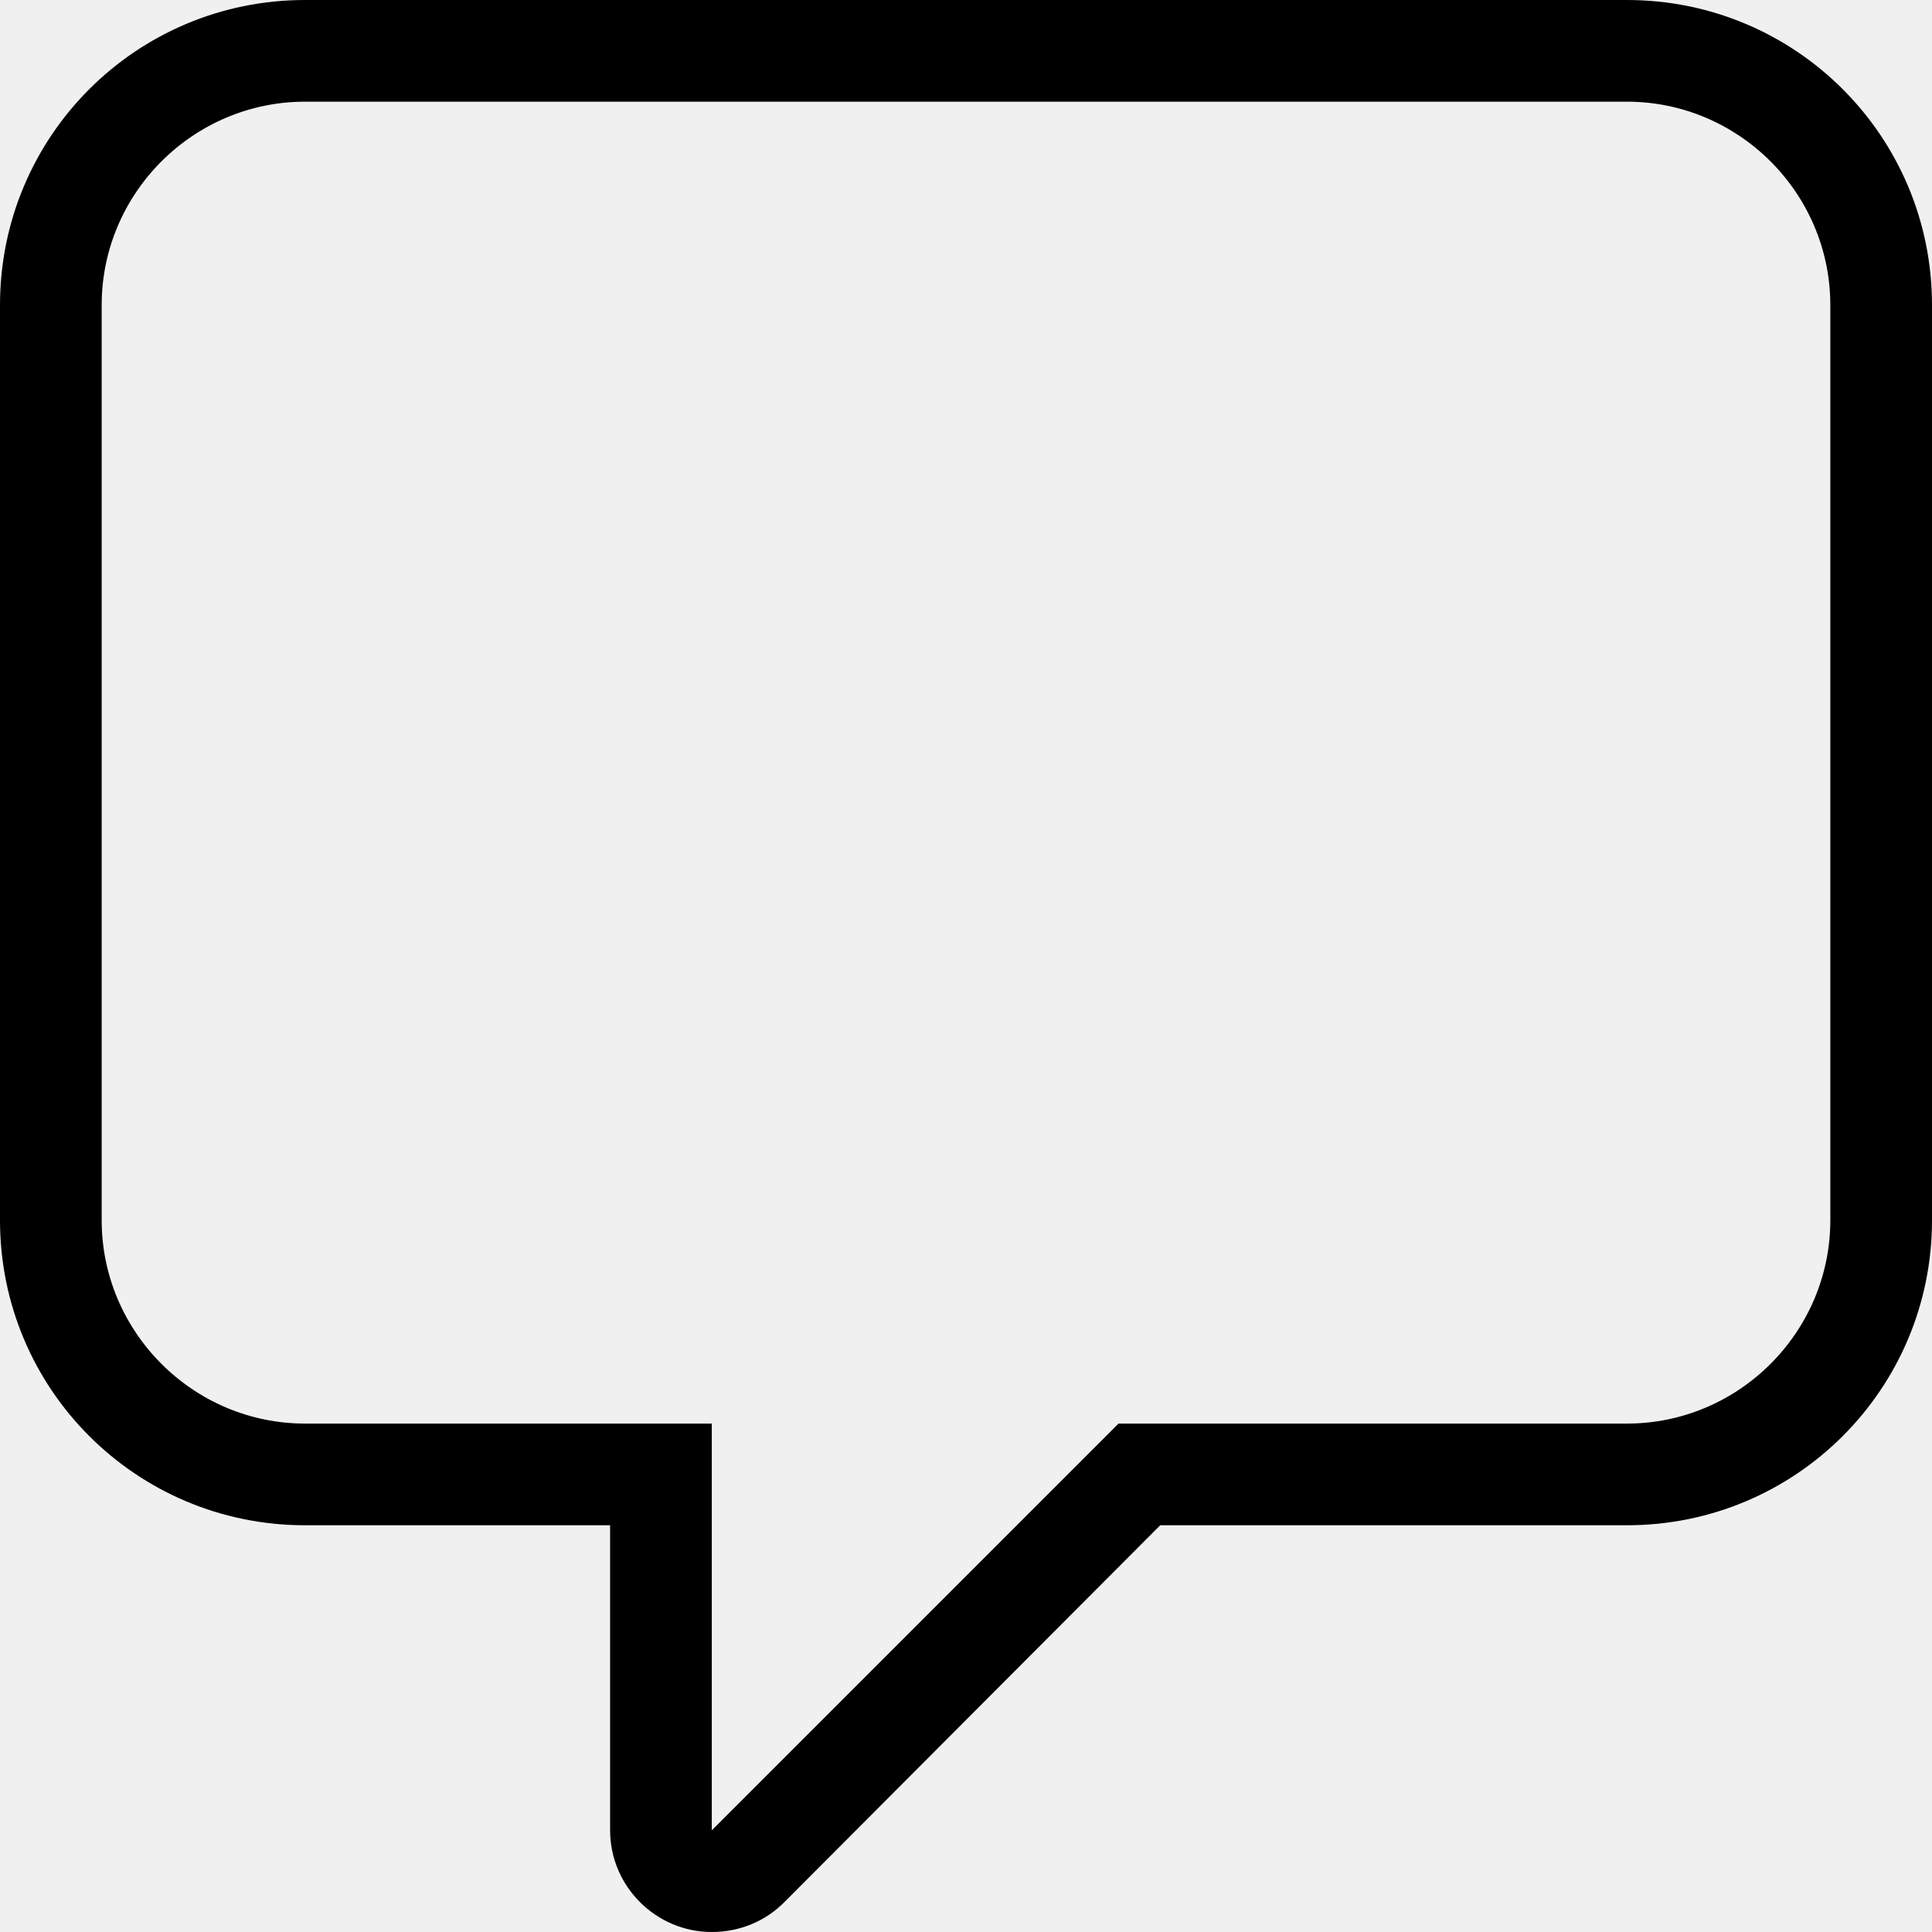
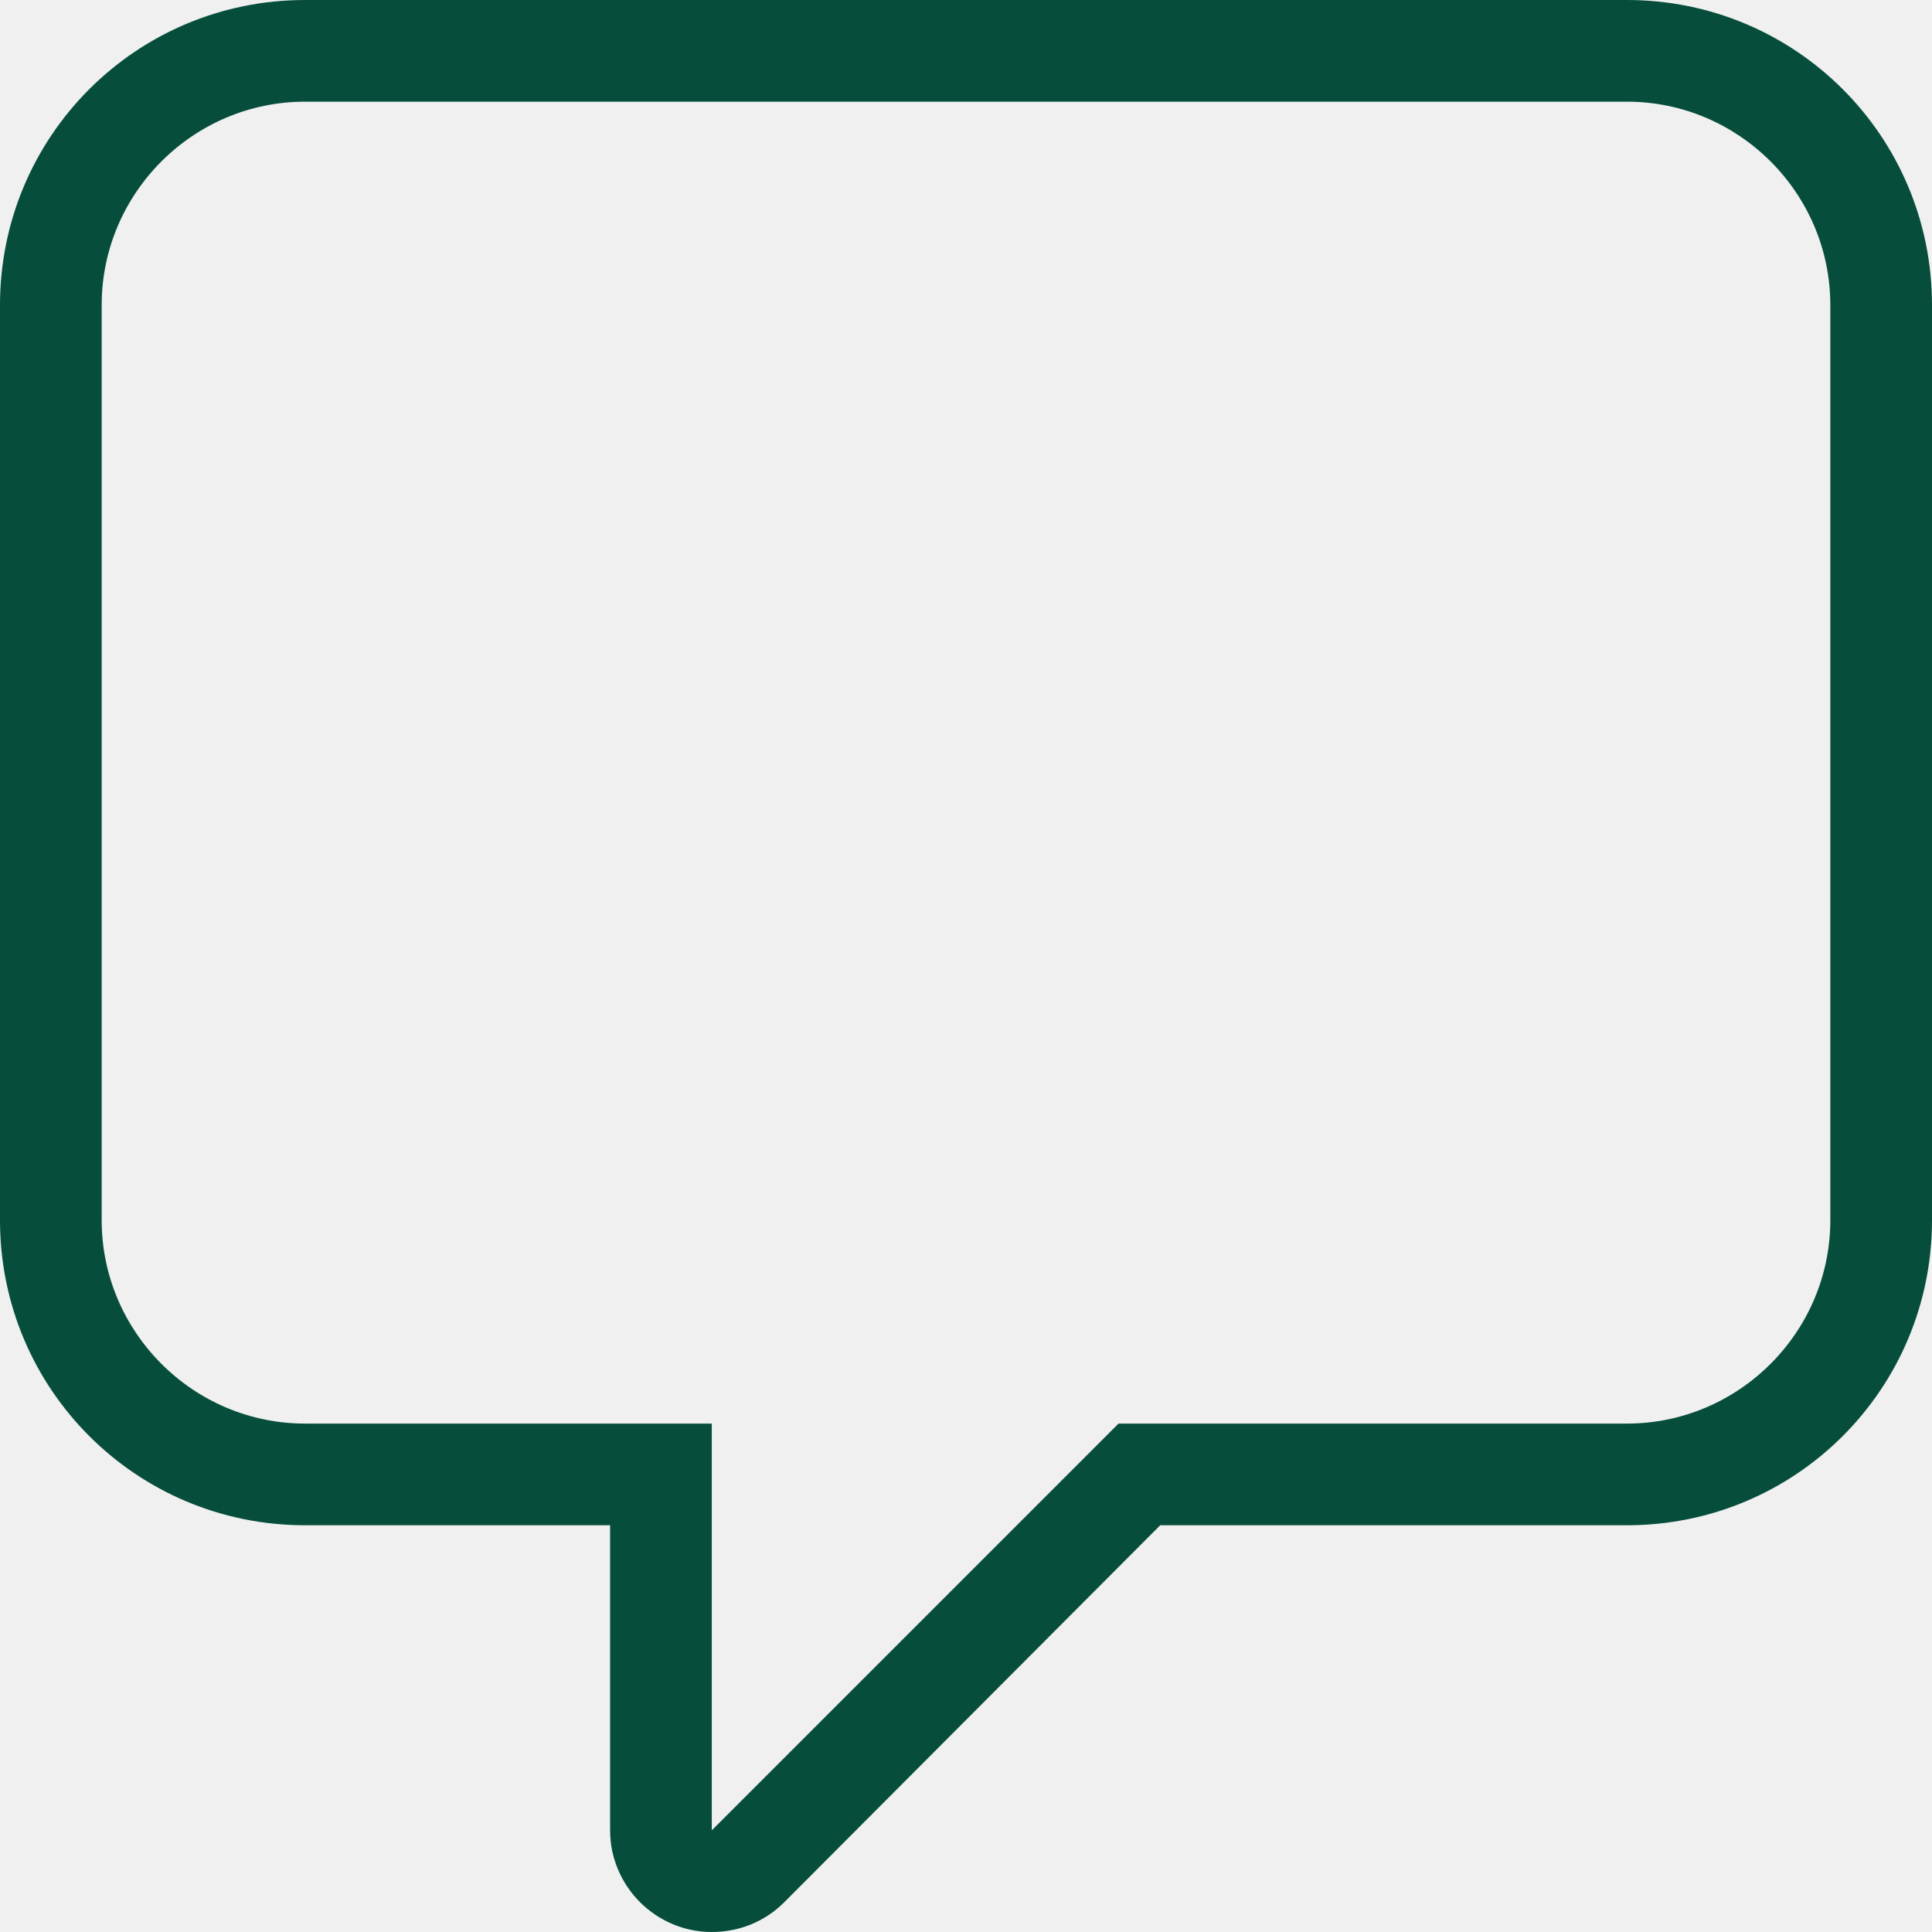
<svg xmlns="http://www.w3.org/2000/svg" width="19" height="19" viewBox="0 0 19 19" fill="none">
-   <path d="M3 0H16C17.66 0 19 1.34 19 3V12C19 13.66 17.66 15 16 15H11.41L7.71 18.71C7.53 18.89 7.28 19 7 19C6.45 19 6 18.55 6 18V15H3C1.34 15 0 13.66 0 12V3C0 1.34 1.34 0 3 0ZM16 1H3C1.9 1 1 1.9 1 3V12C1 13.1 1.9 14 3 14H7V18L11 14H16C17.1 14 18 13.1 18 12V3C18 1.9 17.1 1 16 1Z" fill="black" />
+   <g clip-path="url(#clip0_2021_66)">
+     <path d="M3 0H16C17.66 0 19 1.34 19 3V12C19 13.66 17.66 15 16 15H11.41L7.71 18.71C7.53 18.89 7.28 19 7 19C6.45 19 6 18.55 6 18V15H3C1.34 15 0 13.66 0 12V3C0 1.34 1.34 0 3 0ZM16 1H3C1.9 1 1 1.9 1 3V12C1 13.1 1.9 14 3 14H7V18L11 14H16C17.1 14 18 13.1 18 12V3C18 1.9 17.1 1 16 1Z" fill="#064E3B" />
+   </g>
+   <defs>
+     <clipPath id="clip0_2021_66">
+       <rect width="19" height="19" fill="white" />
+     </clipPath>
+   </defs>
</svg>
